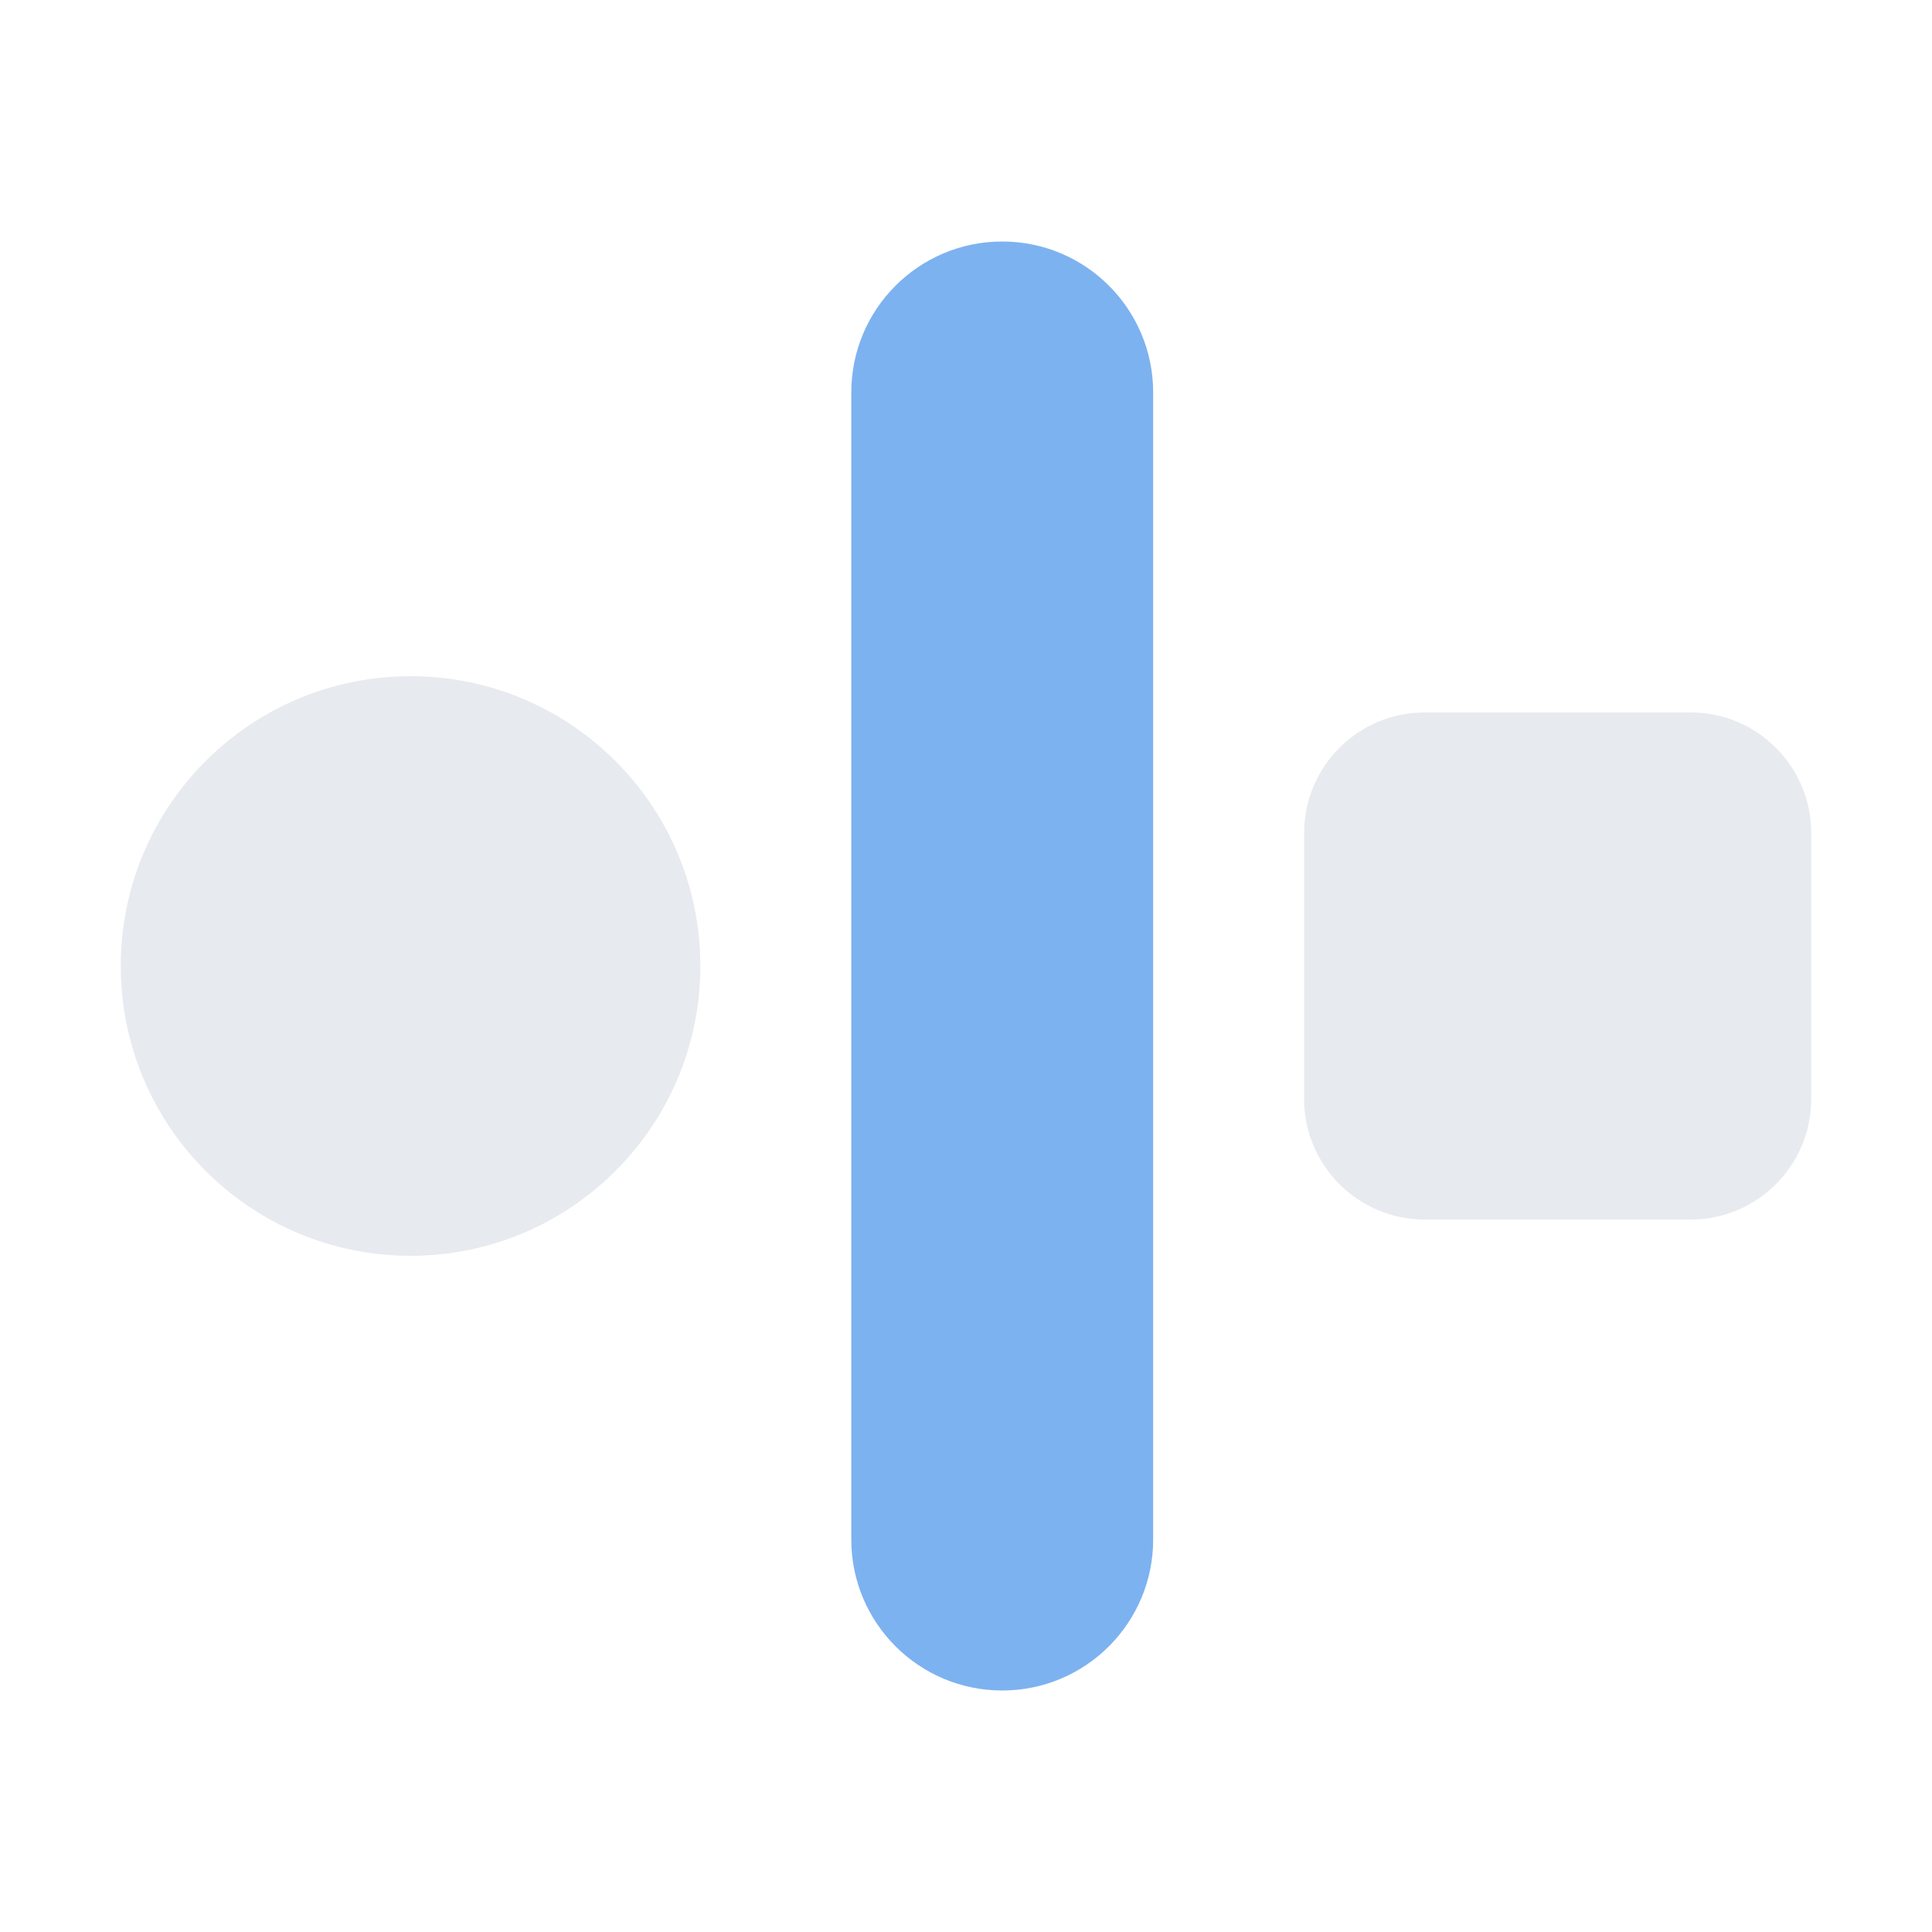
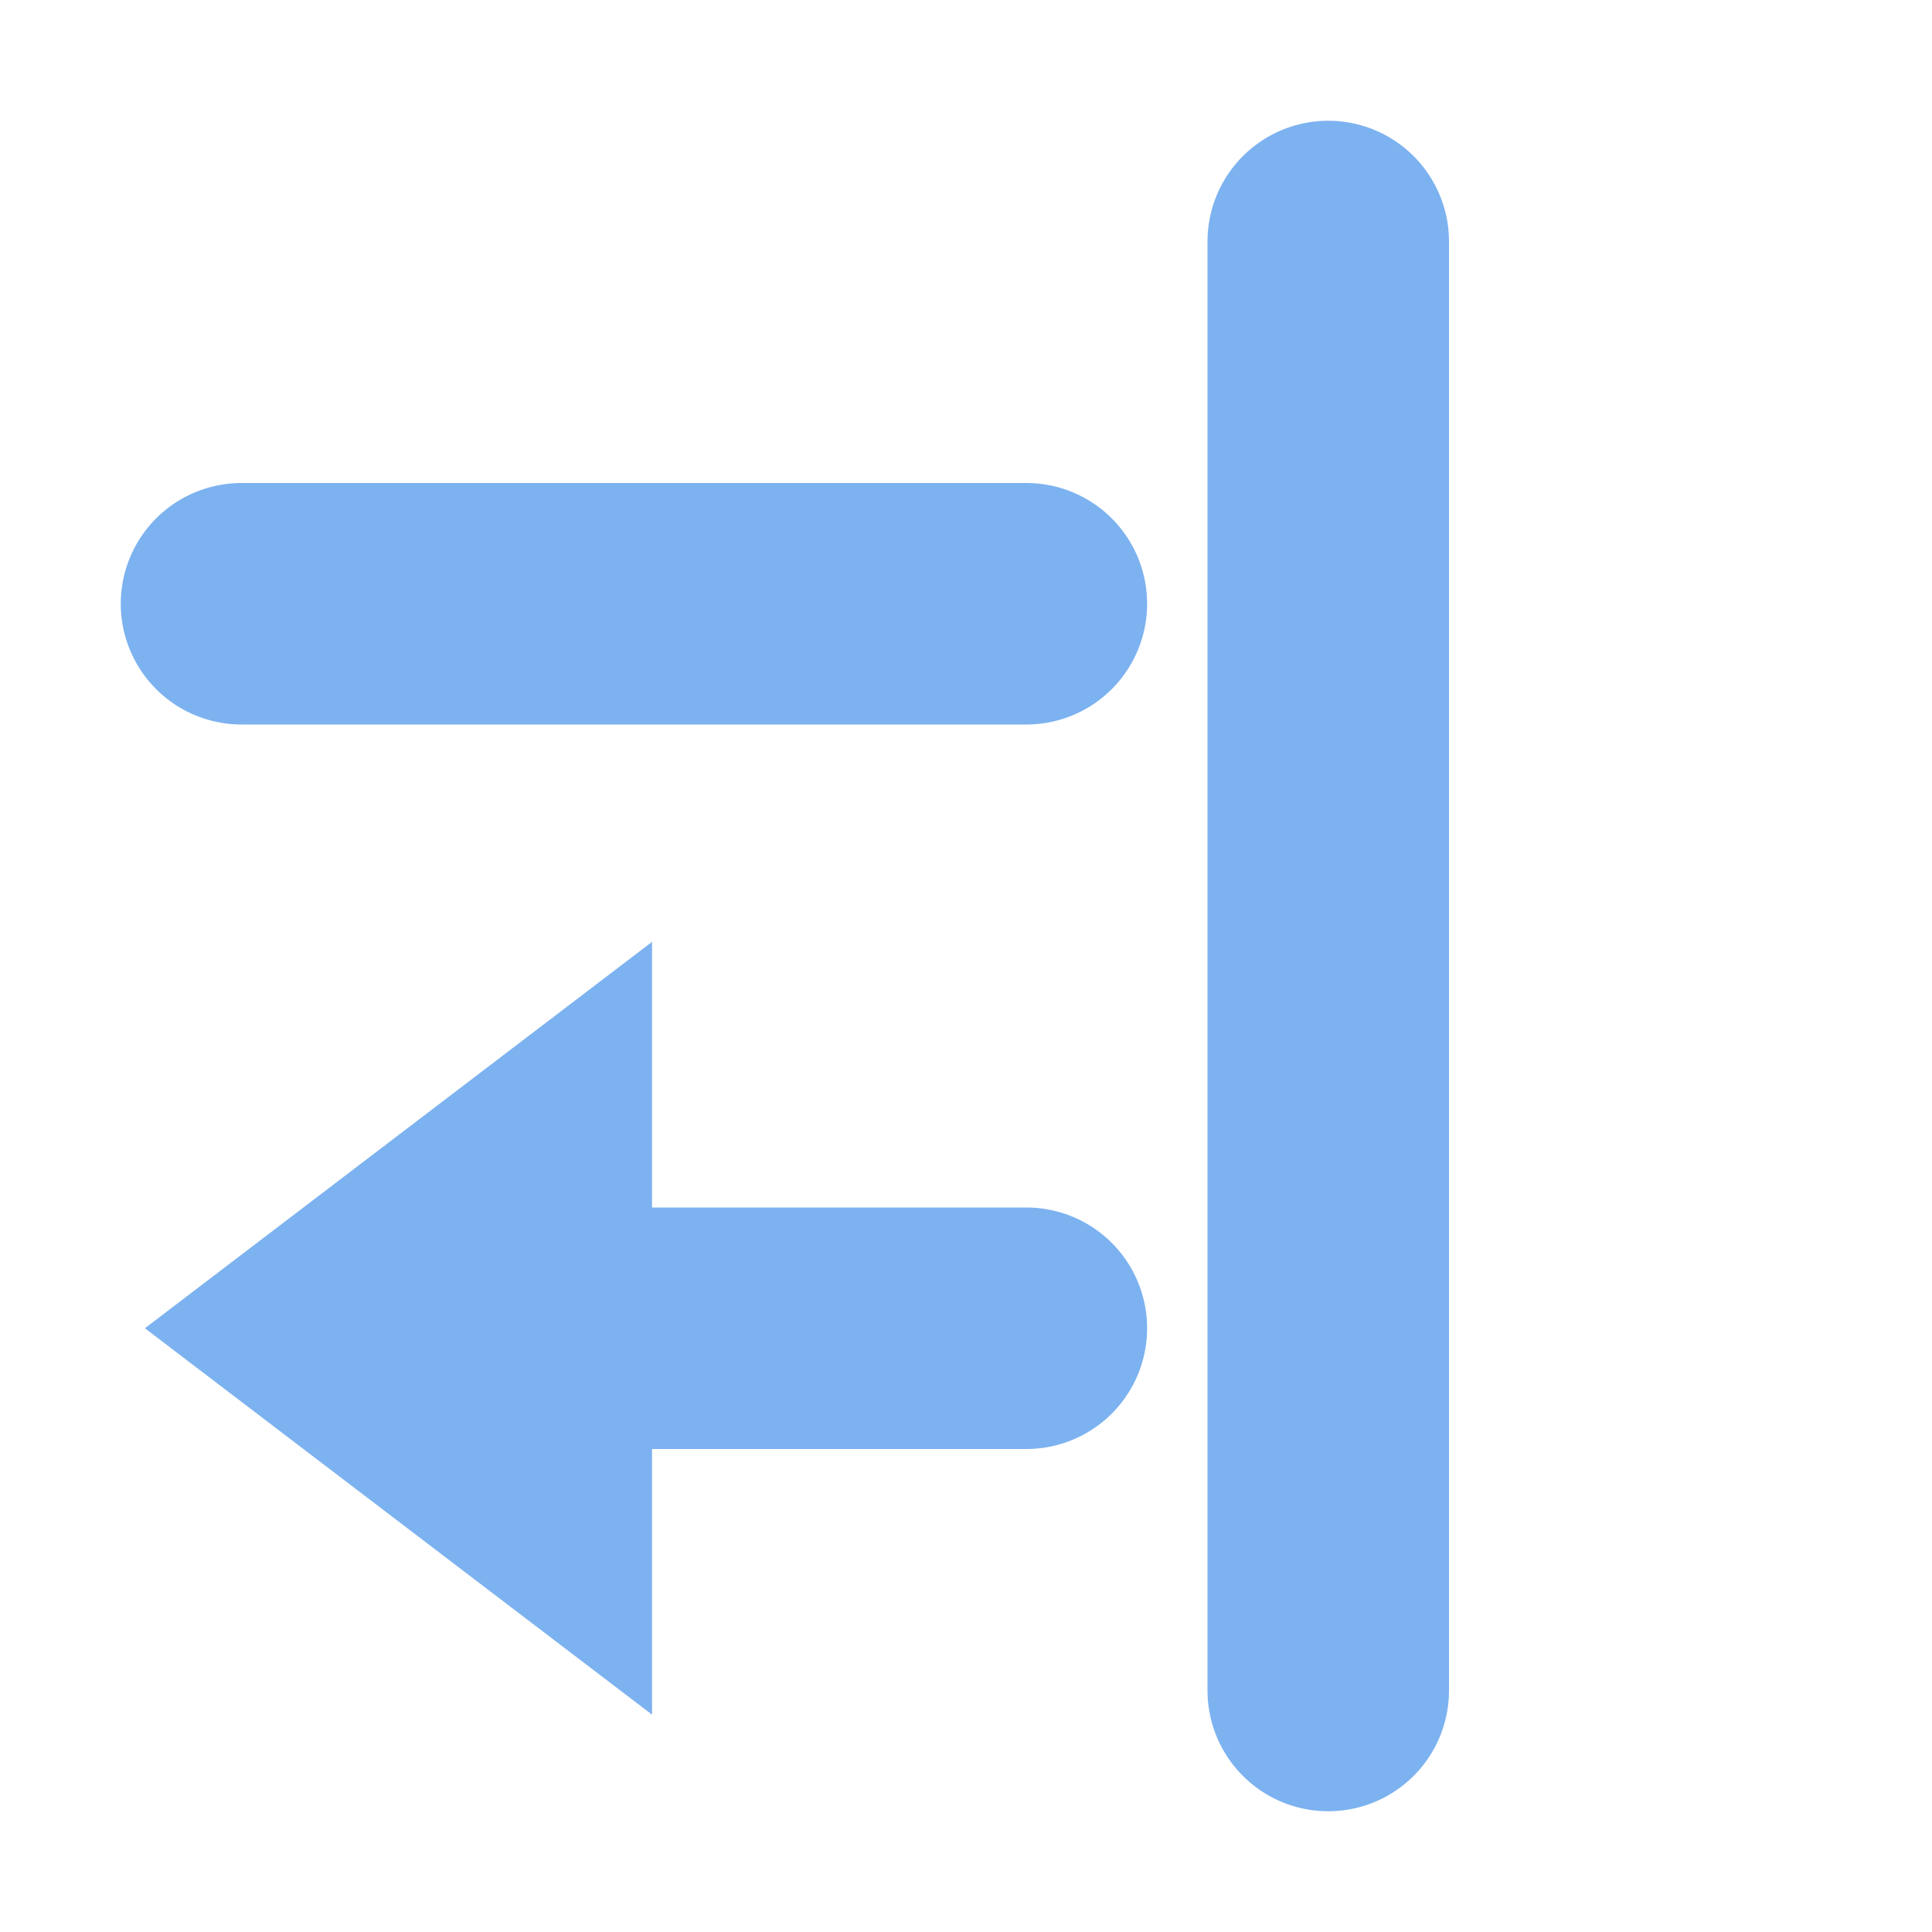
<svg xmlns="http://www.w3.org/2000/svg" width="64" height="64" viewBox="0 0 64 64" shape-rendering="geometricPrecision" role="img" aria-labelledby="t d">
-   <g transform="scale(4)">
-     <circle cx="3.4" cy="8" r="2.4" fill="#E7EAEE" />
-     <rect x="7.05" y="2" width="2.5" height="12" rx="1.25" fill="#7DB2F0" />
-     <rect x="10.8" y="5.9" width="4.2" height="4.2" rx="1" fill="#E7EAEE" />
-   </g>
+   <line x1="44" y1="8" x2="44" y2="56" stroke="#7DB2F0" stroke-width="8" stroke-linecap="round" />
+   <line x1="8" y1="20" x2="34.0" y2="20" stroke="#7DB2F0" stroke-width="8" stroke-linecap="round" />
+   <line x1="34.0" y1="44" x2="20" y2="44" stroke="#7DB2F0" stroke-width="8" stroke-linecap="round" />
+   <polygon points="4.80,44.00 21.60,31.20 21.60,56.80" fill="#7DB2F0" />
</svg>
